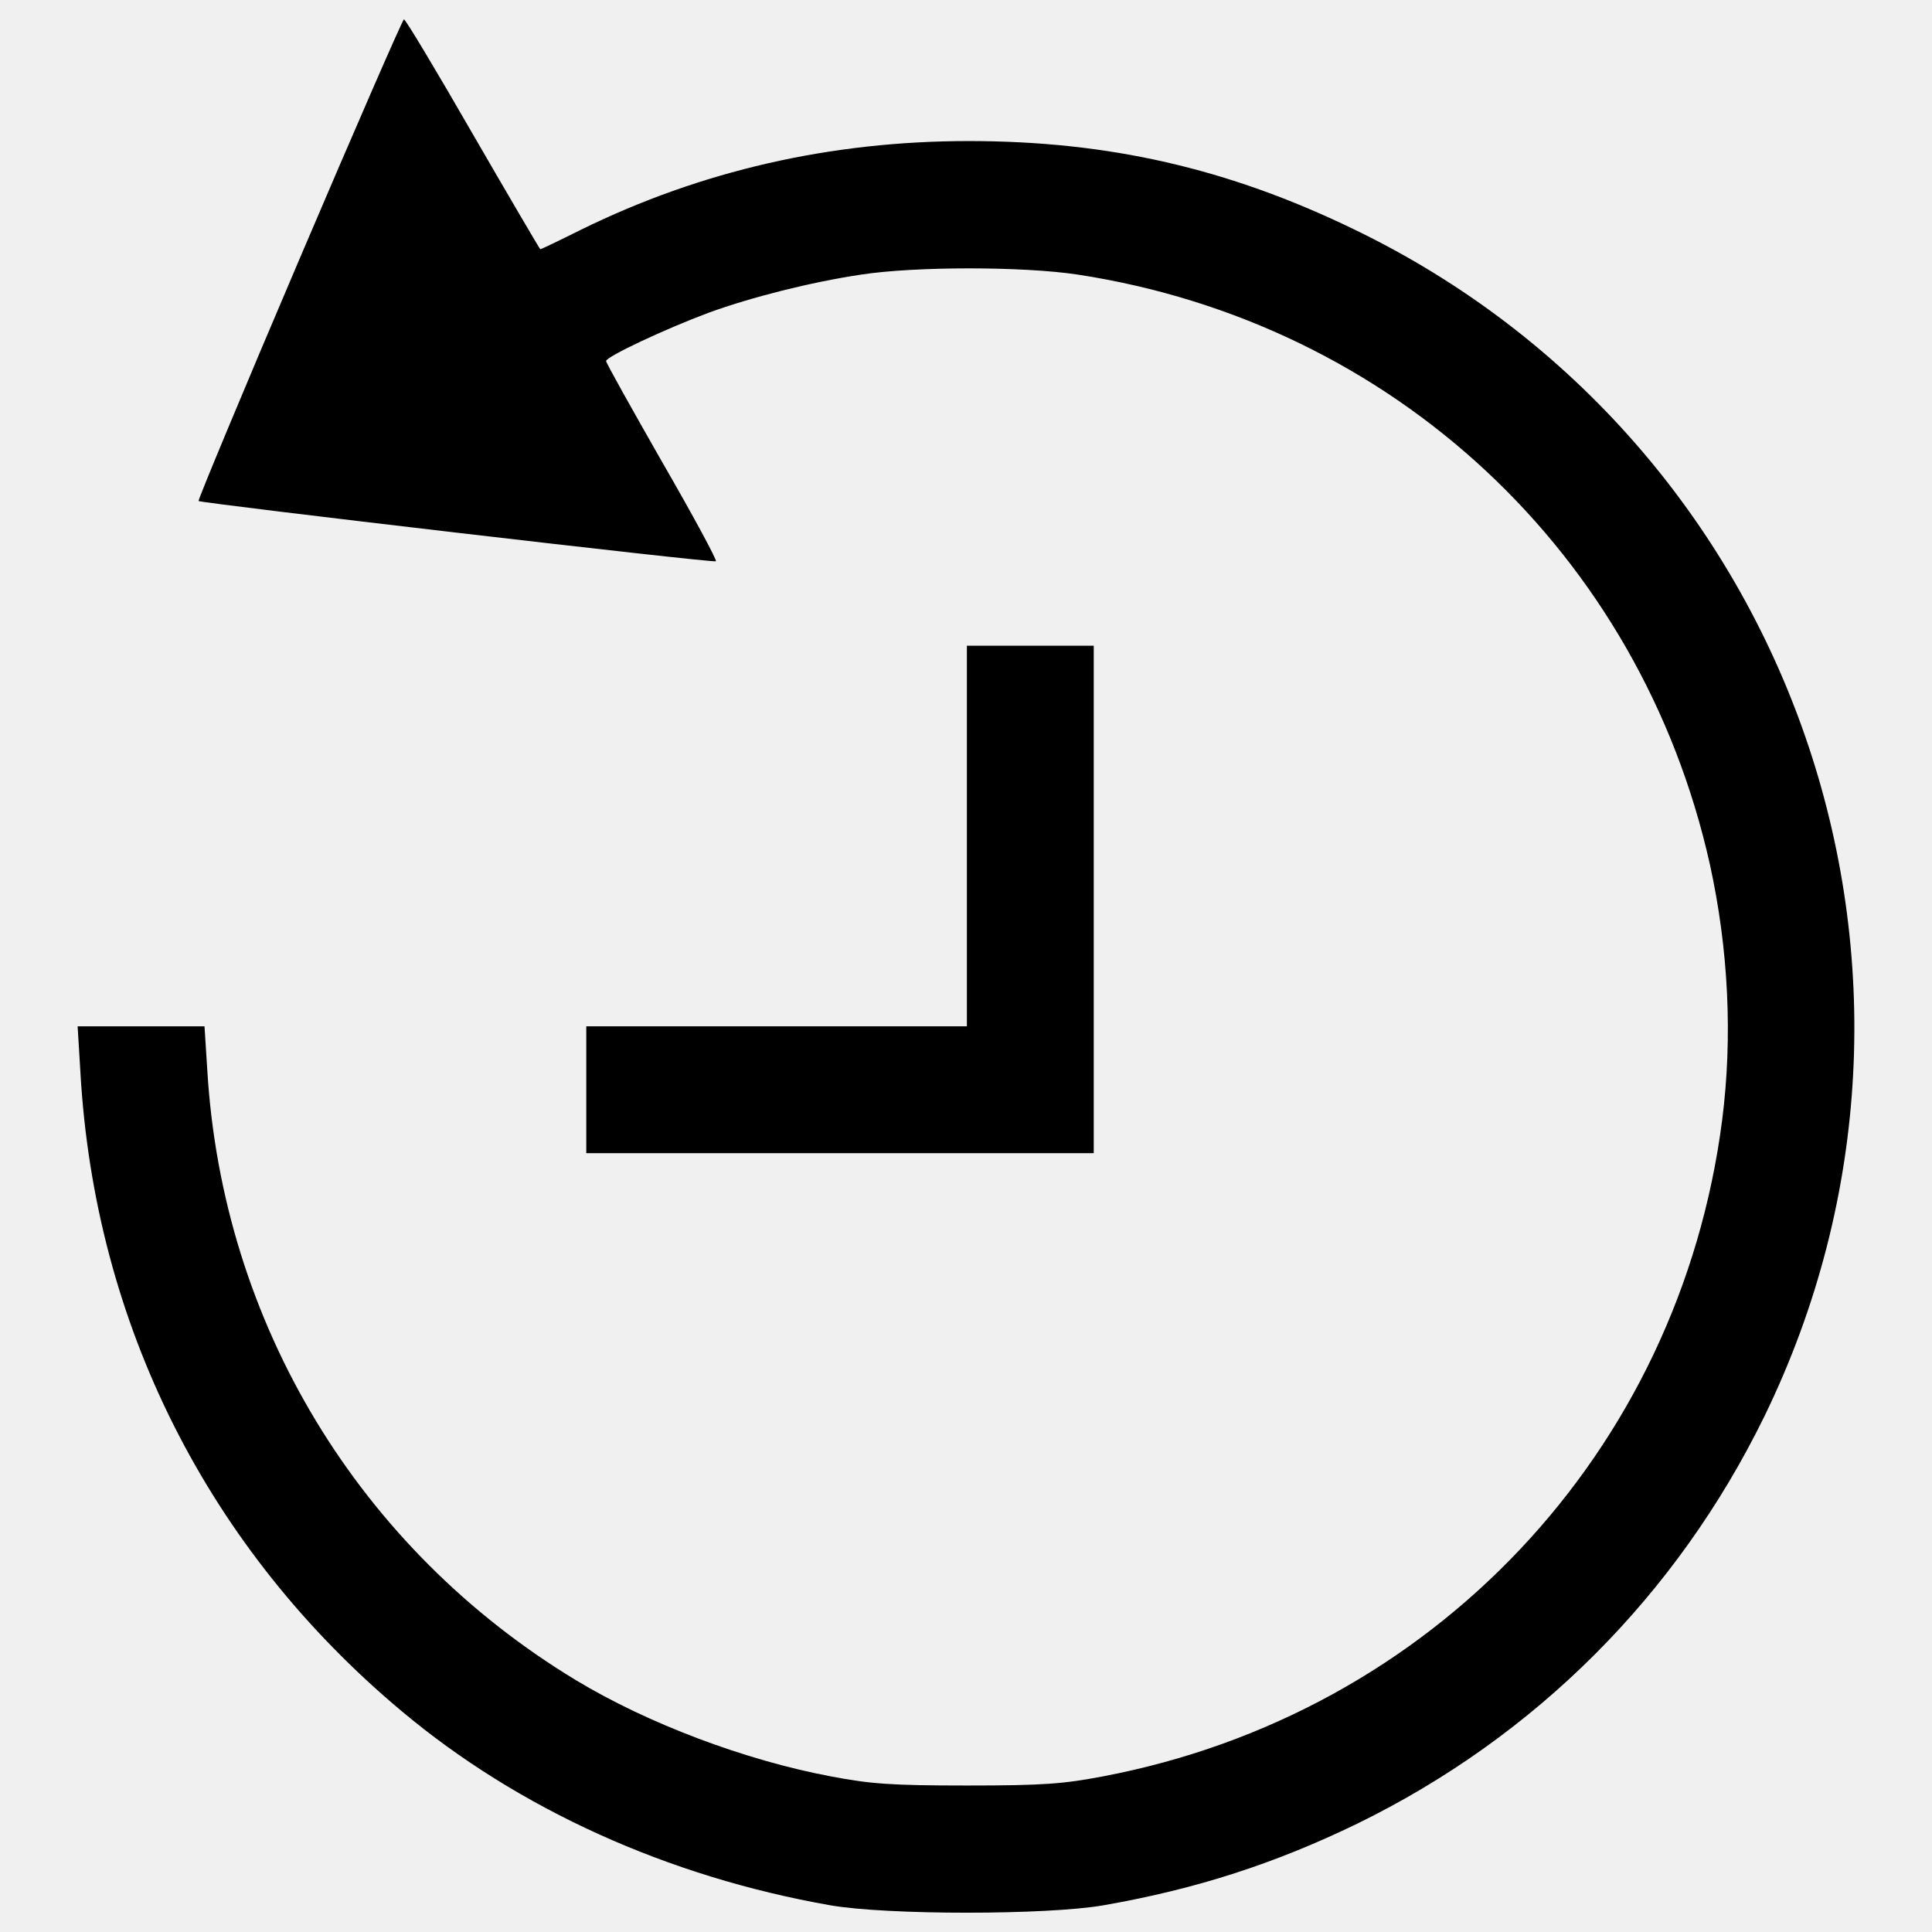
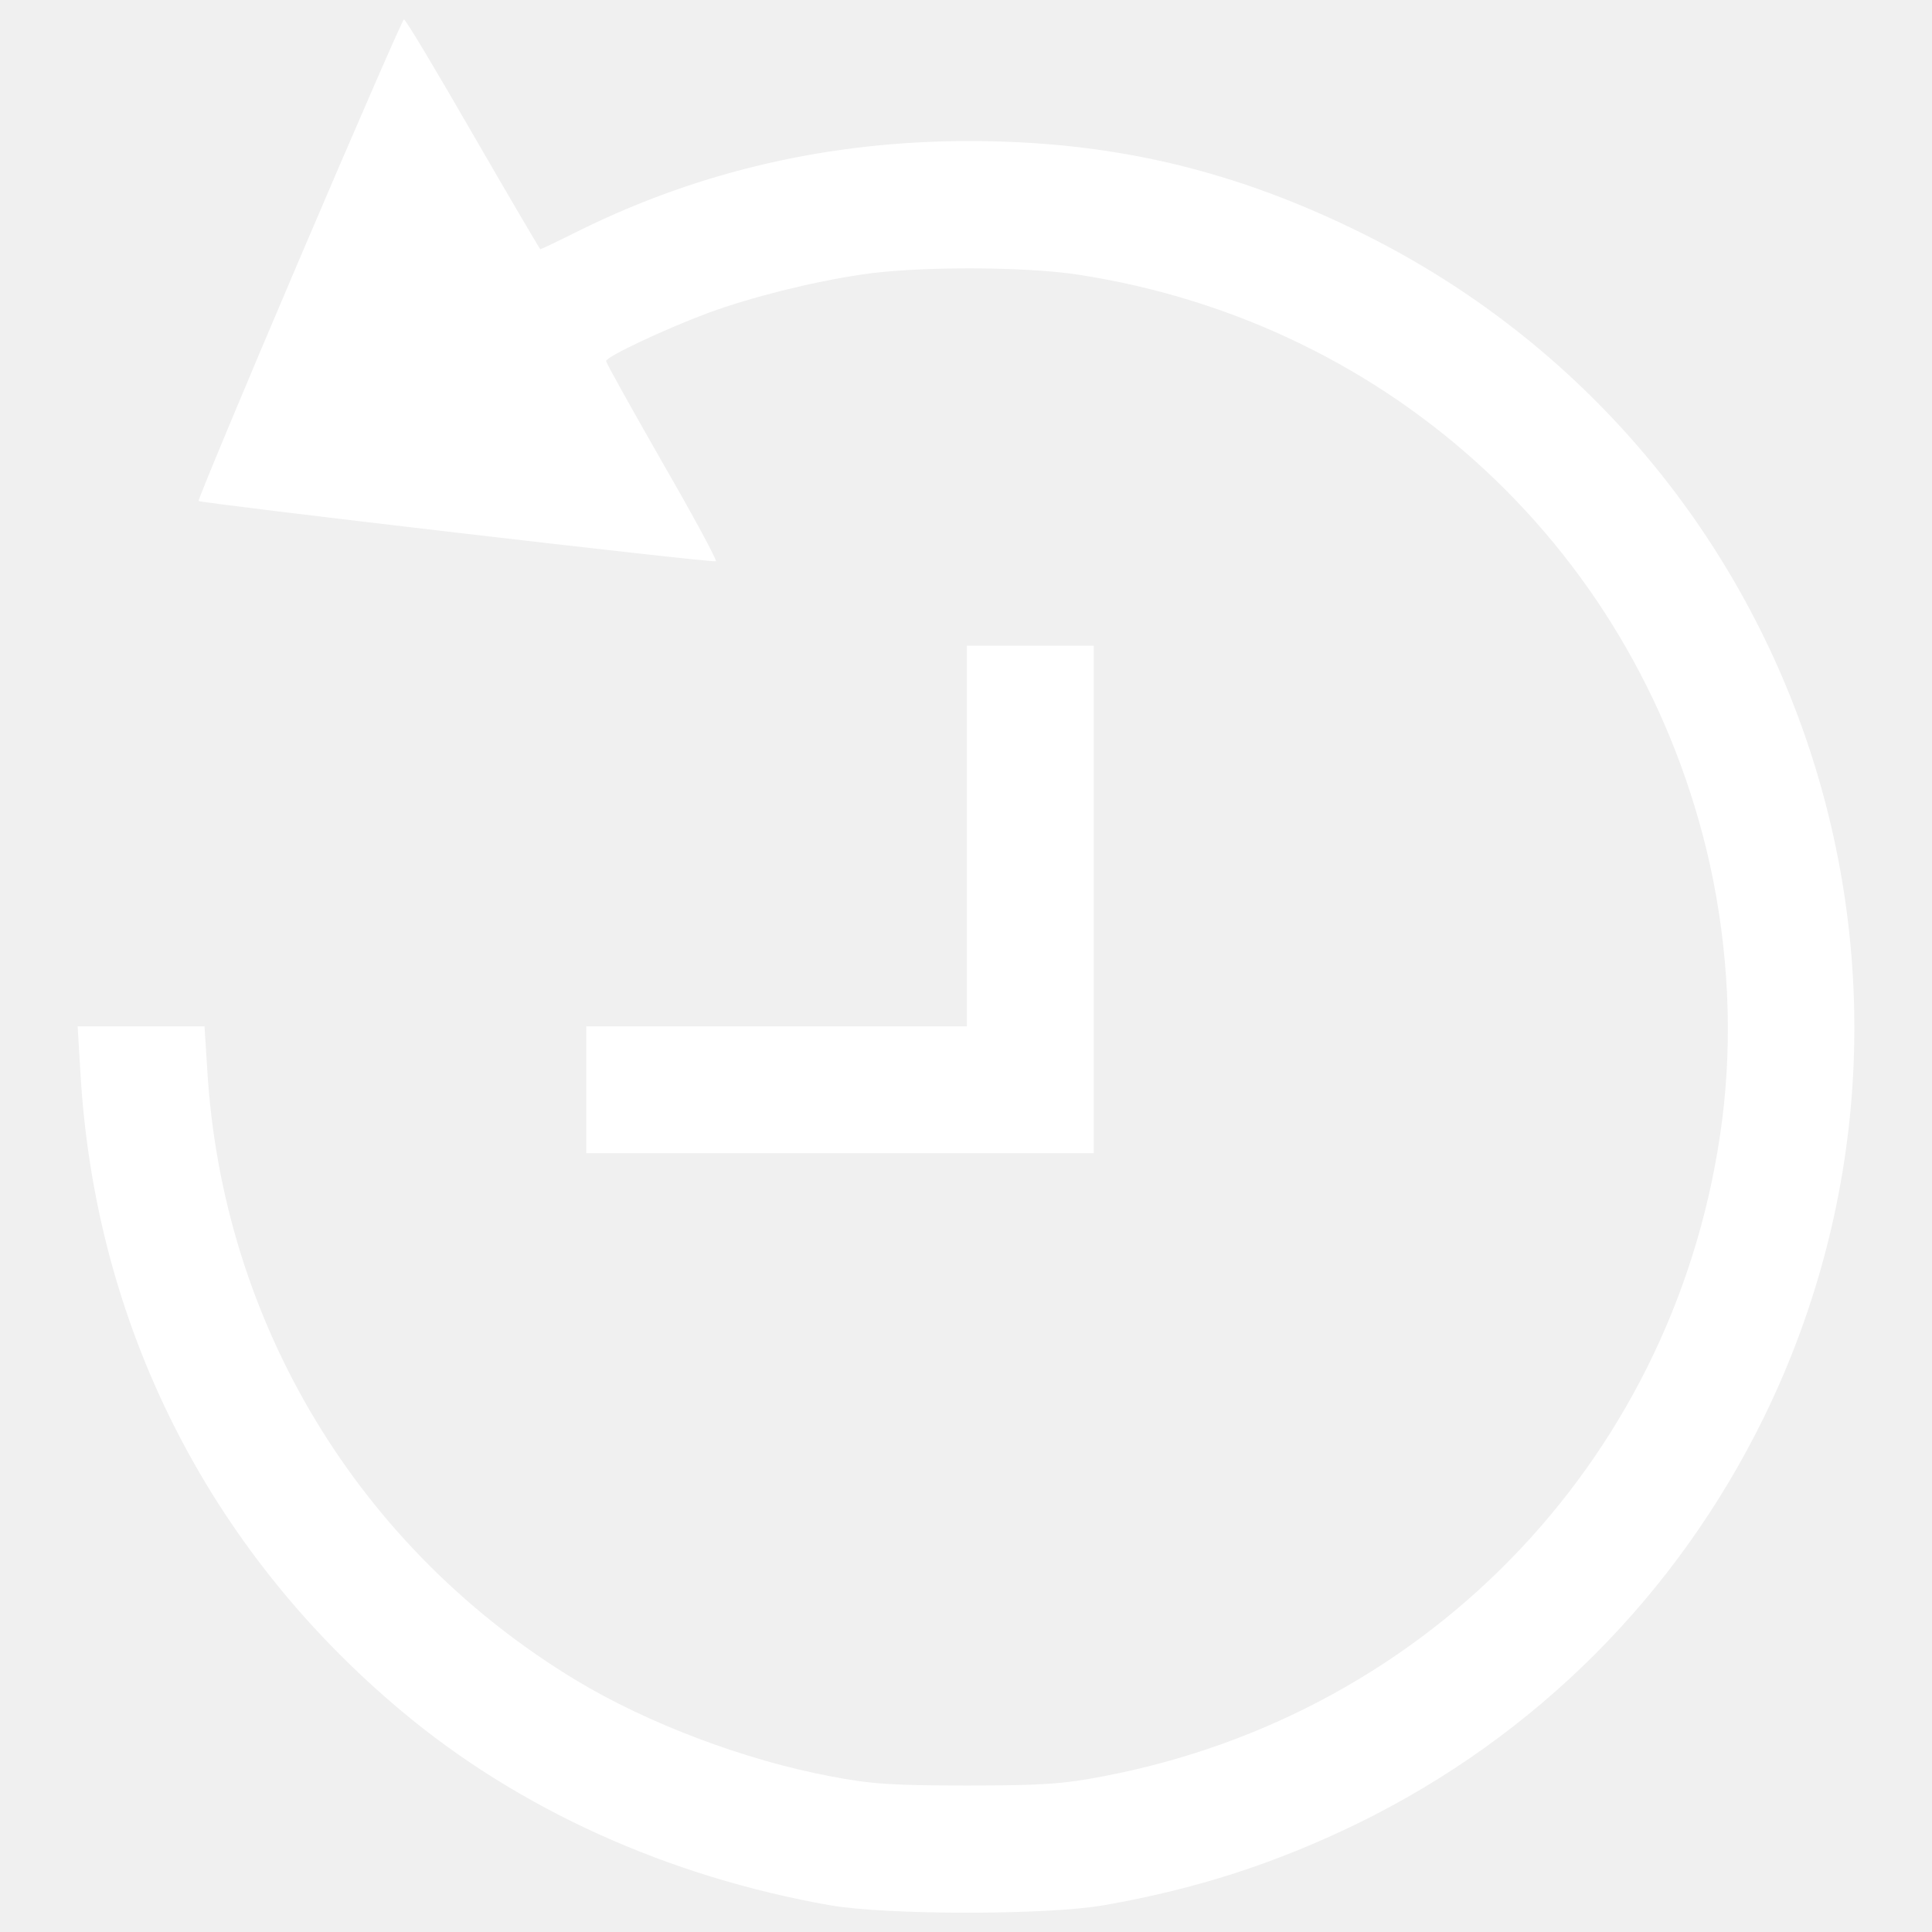
- <svg xmlns="http://www.w3.org/2000/svg" version="1.1" x="0px" y="0px" viewBox="0 0 1000 1000" enable-background="new 0 0 1000 1000" xml:space="preserve">
-   <g>
-     <g transform="translate(0,511) scale(0.1,-0.1)">
-       <path d="M1548.9,3766.5c-291.4-683.3-525.3-1245.6-521.2-1249.7c16.4-12.3,2665.6-322.2,2677.9-311.9c6.1,6.2-119,238-279.1,515.1c-158,277-289.3,511-289.3,521.2c0,22.6,305.7,166.2,531.5,250.4c219.6,80,527.4,158,788,197c279.1,43.1,839.3,43.1,1122.5,0C7212.5,3438.1,8491,2243.9,8850.1,637.1c96.4-439.1,119-892.6,63.6-1325.6c-221.6-1717.5-1498-3071.9-3205.3-3396.1c-205.2-39-309.9-47.2-703.8-47.2c-391.9,0-498.6,8.2-703.8,47.2c-447.3,84.2-950.1,275-1317.4,496.6C1858.8-2908.8,1150.8-1739.1,1072.9-427.9l-14.4,225.7H730.2H401.8l14.4-238c73.9-1303,660.8-2468.6,1664.2-3307.9c605.3-506.9,1376.9-855.7,2216.2-1003.5c291.4-51.3,1124.5-51.3,1415.9,0c482.2,84.1,890.6,217.5,1313.3,422.7c923.4,451.4,1653.9,1184,2105.4,2105.4c1116.3,2288,162.1,5045.9-2125.9,6147.9c-648.4,314-1268.1,455.5-1990.5,455.5c-716.2,0-1387.2-153.9-2008.9-459.6c-110.8-55.4-205.2-100.5-209.3-100.5c-2.1,0-160.1,268.8-348.8,595.1c-188.8,328.3-348.8,595.1-357,595.1C2084.5,5010,1840.3,4449.8,1548.9,3766.5z" />
-       <path d="M5004.6,782.8v-985h-985h-985v-328.3v-328.3h1313.3h1313.3V454.5v1313.3h-328.3h-328.3V782.8z" />
+ <svg xmlns="http://www.w3.org/2000/svg" version="1.1" x="0px" y="0px" viewBox="0 0 1000 1000" enable-background="new 0 0 1000 1000" xml:space="preserve" id="svg419">
+   <defs id="defs423" />
+   <g id="g417" style="fill:#ffffff">
+     <g transform="translate(0,511) scale(0.1,-0.1)" id="g415" style="fill:#ffffff">
+       <path d="M1548.9,3766.5c-291.4-683.3-525.3-1245.6-521.2-1249.7c16.4-12.3,2665.6-322.2,2677.9-311.9c6.1,6.2-119,238-279.1,515.1c-158,277-289.3,511-289.3,521.2c0,22.6,305.7,166.2,531.5,250.4c219.6,80,527.4,158,788,197c279.1,43.1,839.3,43.1,1122.5,0C7212.5,3438.1,8491,2243.9,8850.1,637.1c96.4-439.1,119-892.6,63.6-1325.6c-221.6-1717.5-1498-3071.9-3205.3-3396.1c-205.2-39-309.9-47.2-703.8-47.2c-391.9,0-498.6,8.2-703.8,47.2c-447.3,84.2-950.1,275-1317.4,496.6C1858.8-2908.8,1150.8-1739.1,1072.9-427.9l-14.4,225.7H730.2H401.8l14.4-238c73.9-1303,660.8-2468.6,1664.2-3307.9c605.3-506.9,1376.9-855.7,2216.2-1003.5c291.4-51.3,1124.5-51.3,1415.9,0c482.2,84.1,890.6,217.5,1313.3,422.7c923.4,451.4,1653.9,1184,2105.4,2105.4c1116.3,2288,162.1,5045.9-2125.9,6147.9c-648.4,314-1268.1,455.5-1990.5,455.5c-716.2,0-1387.2-153.9-2008.9-459.6c-110.8-55.4-205.2-100.5-209.3-100.5c-2.1,0-160.1,268.8-348.8,595.1c-188.8,328.3-348.8,595.1-357,595.1C2084.5,5010,1840.3,4449.8,1548.9,3766.5z" id="path411" style="fill:#ffffff" />
+       <path d="M5004.6,782.8v-985h-985h-985v-328.3v-328.3h1313.3h1313.3V454.5v1313.3h-328.3h-328.3V782.8z" id="path413" style="fill:#ffffff" />
    </g>
  </g>
</svg>
